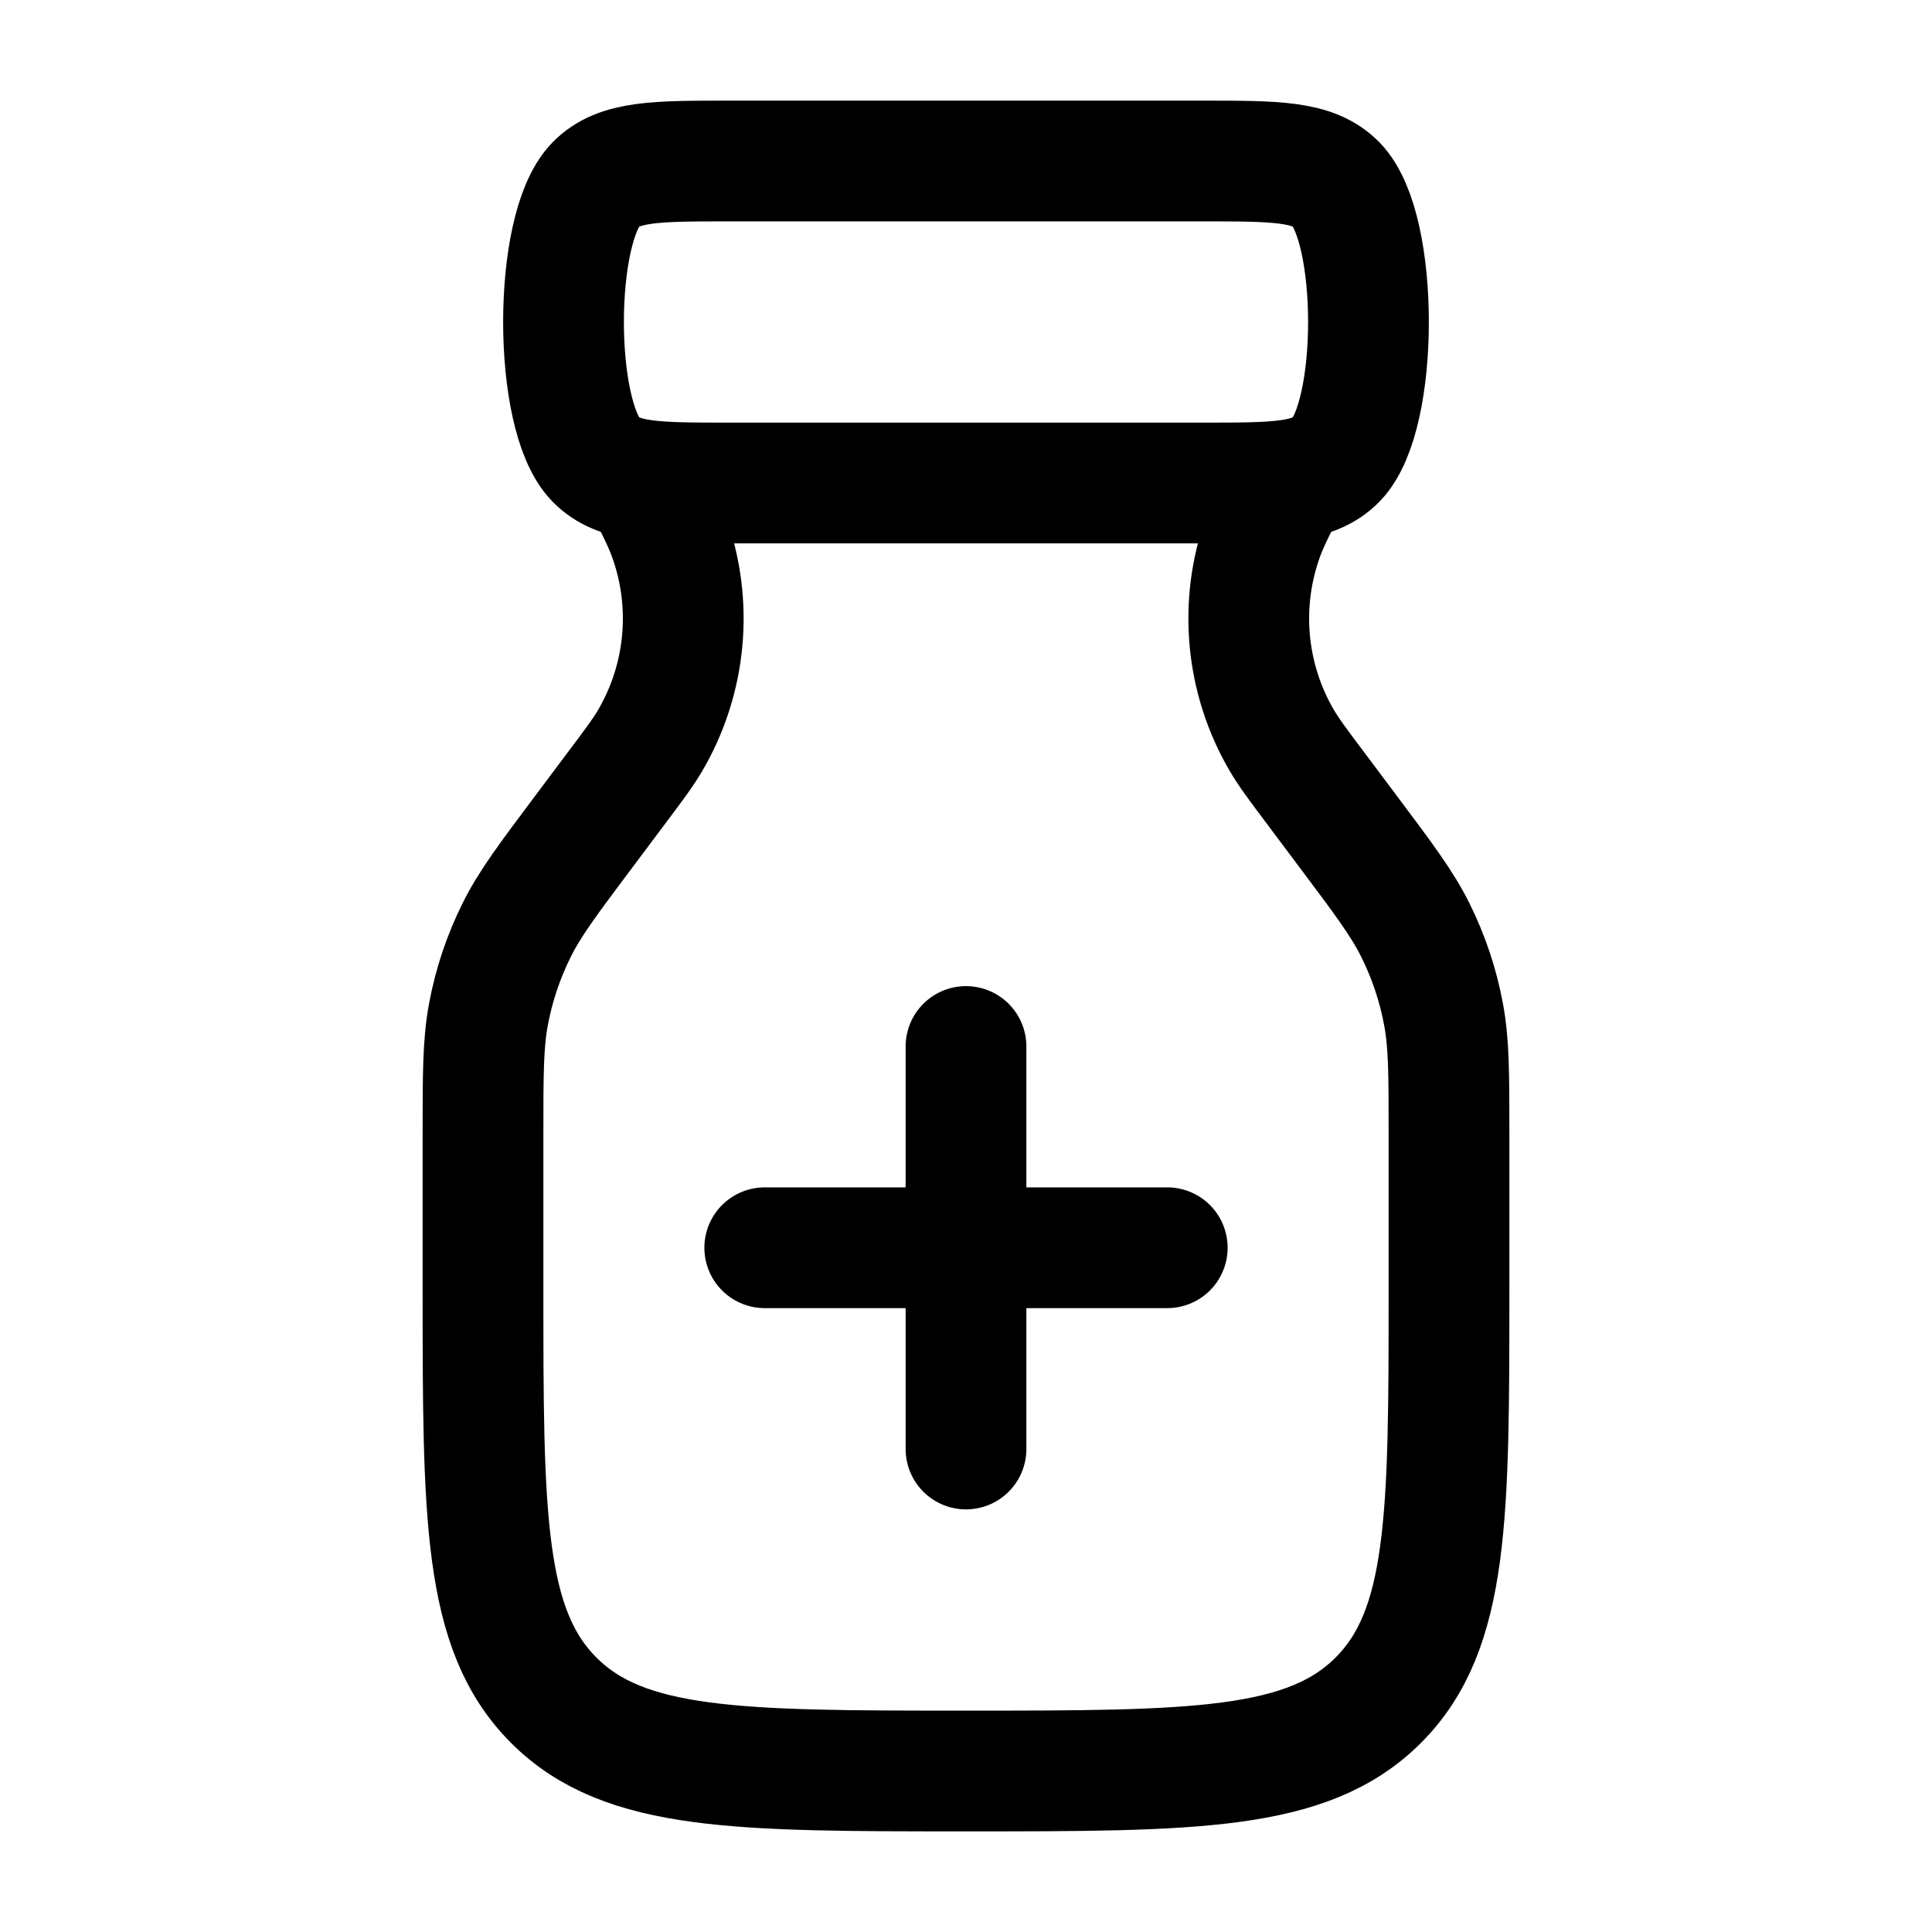
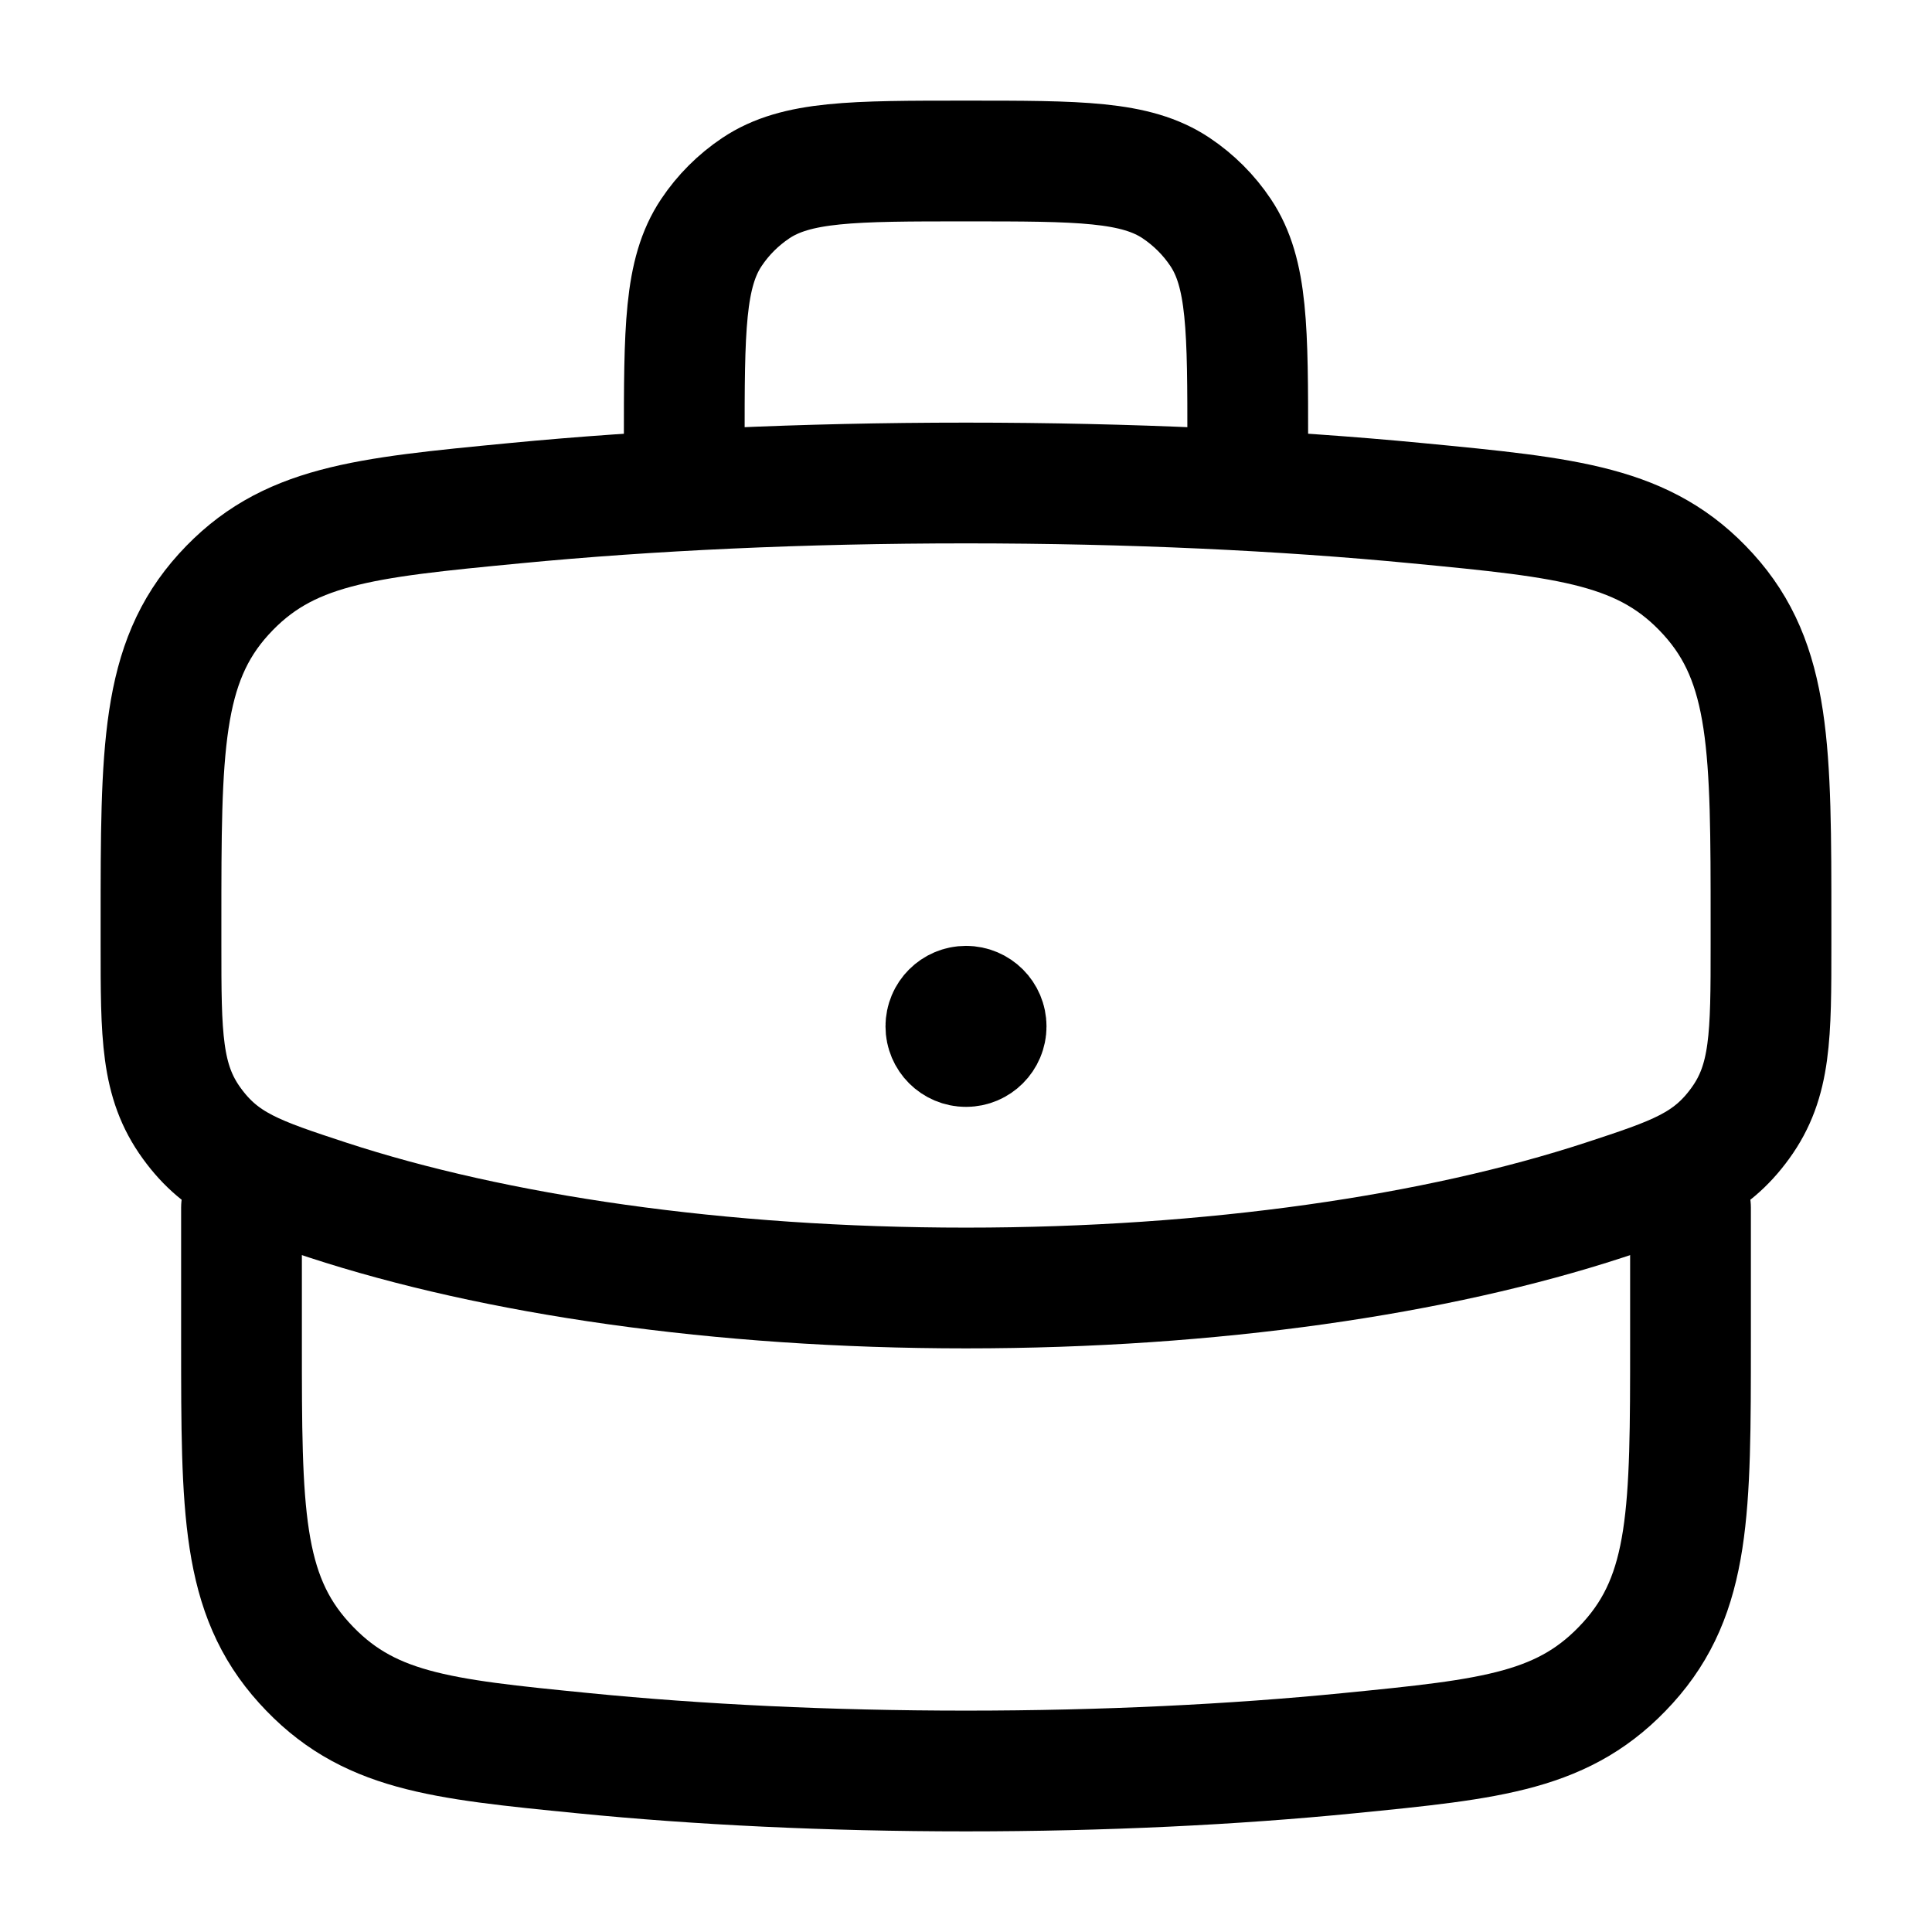
- <svg xmlns="http://www.w3.org/2000/svg" viewBox="0 0 24 24" width="24" height="24" color="currentColor" fill="none" stroke="currentColor" stroke-width="1.5">
-   <path d="M9.068 2H14.932C15.853 2 16.314 2 16.6 2.293C17.133 2.839 17.133 5.161 16.6 5.707C16.314 6 15.853 6 14.932 6H9.068C8.147 6 7.686 6 7.4 5.707C6.867 5.161 6.867 2.839 7.4 2.293C7.686 2 8.147 2 9.068 2Z" />
-   <path d="M8 6C8.165 6.33 8.247 6.495 8.306 6.656C8.612 7.495 8.528 8.427 8.077 9.198C7.99 9.346 7.88 9.494 7.658 9.789L7.255 10.327C6.805 10.927 6.58 11.227 6.417 11.556C6.252 11.888 6.134 12.241 6.067 12.605C6 12.966 6 13.341 6 14.091V16C6 18.828 6 20.243 6.879 21.121C7.757 22 9.172 22 12 22C14.828 22 16.243 22 17.121 21.121C18 20.243 18 18.828 18 16V14.091C18 13.341 18 12.966 17.933 12.605C17.866 12.241 17.748 11.888 17.583 11.556C17.42 11.227 17.195 10.927 16.745 10.327L16.342 9.789C16.12 9.494 16.01 9.346 15.923 9.198C15.472 8.427 15.388 7.495 15.694 6.656C15.753 6.495 15.835 6.33 16 6" />
-   <path d="M12 13V18M9.5 15.5L14.5 15.5" stroke-linecap="round" />
+ <svg xmlns="http://www.w3.org/2000/svg" viewBox="0 0 24 24" width="24" height="24" color="currentColor" fill="none" stroke="currentColor" stroke-width="1.5" stroke-linecap="round" stroke-linejoin="round">
+   <path d="M12 6C14.034 6 15.944 6.091 17.604 6.251C19.496 6.433 20.442 6.524 21.221 7.382C22 8.24 22 9.316 22 11.466V11.733C22 12.863 22 13.428 21.619 13.953C21.239 14.478 20.802 14.621 19.928 14.908C17.86 15.585 15.07 16 12 16C8.93 16 6.14 15.585 4.072 14.908C3.198 14.621 2.761 14.478 2.381 13.953C2 13.428 2 12.863 2 11.733V11.466C2 9.316 2 8.24 2.779 7.382C3.559 6.524 4.504 6.433 6.396 6.251C8.056 6.091 9.966 6 12 6Z" />
+   <path d="M8.5 6L8.5 5.5C8.5 4.096 8.5 3.393 8.837 2.889C8.983 2.67 9.171 2.483 9.389 2.337C9.893 2 10.596 2 12 2C13.405 2 14.107 2 14.611 2.337C14.829 2.483 15.017 2.67 15.163 2.889C15.5 3.393 15.5 4.096 15.5 5.5V6" />
+   <path d="M12 12.625V12.75M12.25 12.75C12.25 12.888 12.138 13 12 13C11.862 13 11.75 12.888 11.75 12.75C11.75 12.612 11.862 12.5 12 12.5C12.138 12.5 12.25 12.612 12.25 12.75Z" />
+   <path d="M21 15V16.673C21 18.756 21 19.797 20.224 20.654C19.447 21.512 18.549 21.601 16.752 21.779C15.328 21.92 13.712 22 12 22C10.288 22 8.672 21.92 7.248 21.779C5.451 21.601 4.553 21.512 3.776 20.654C3 19.797 3 18.756 3 16.673V15" />
</svg>
